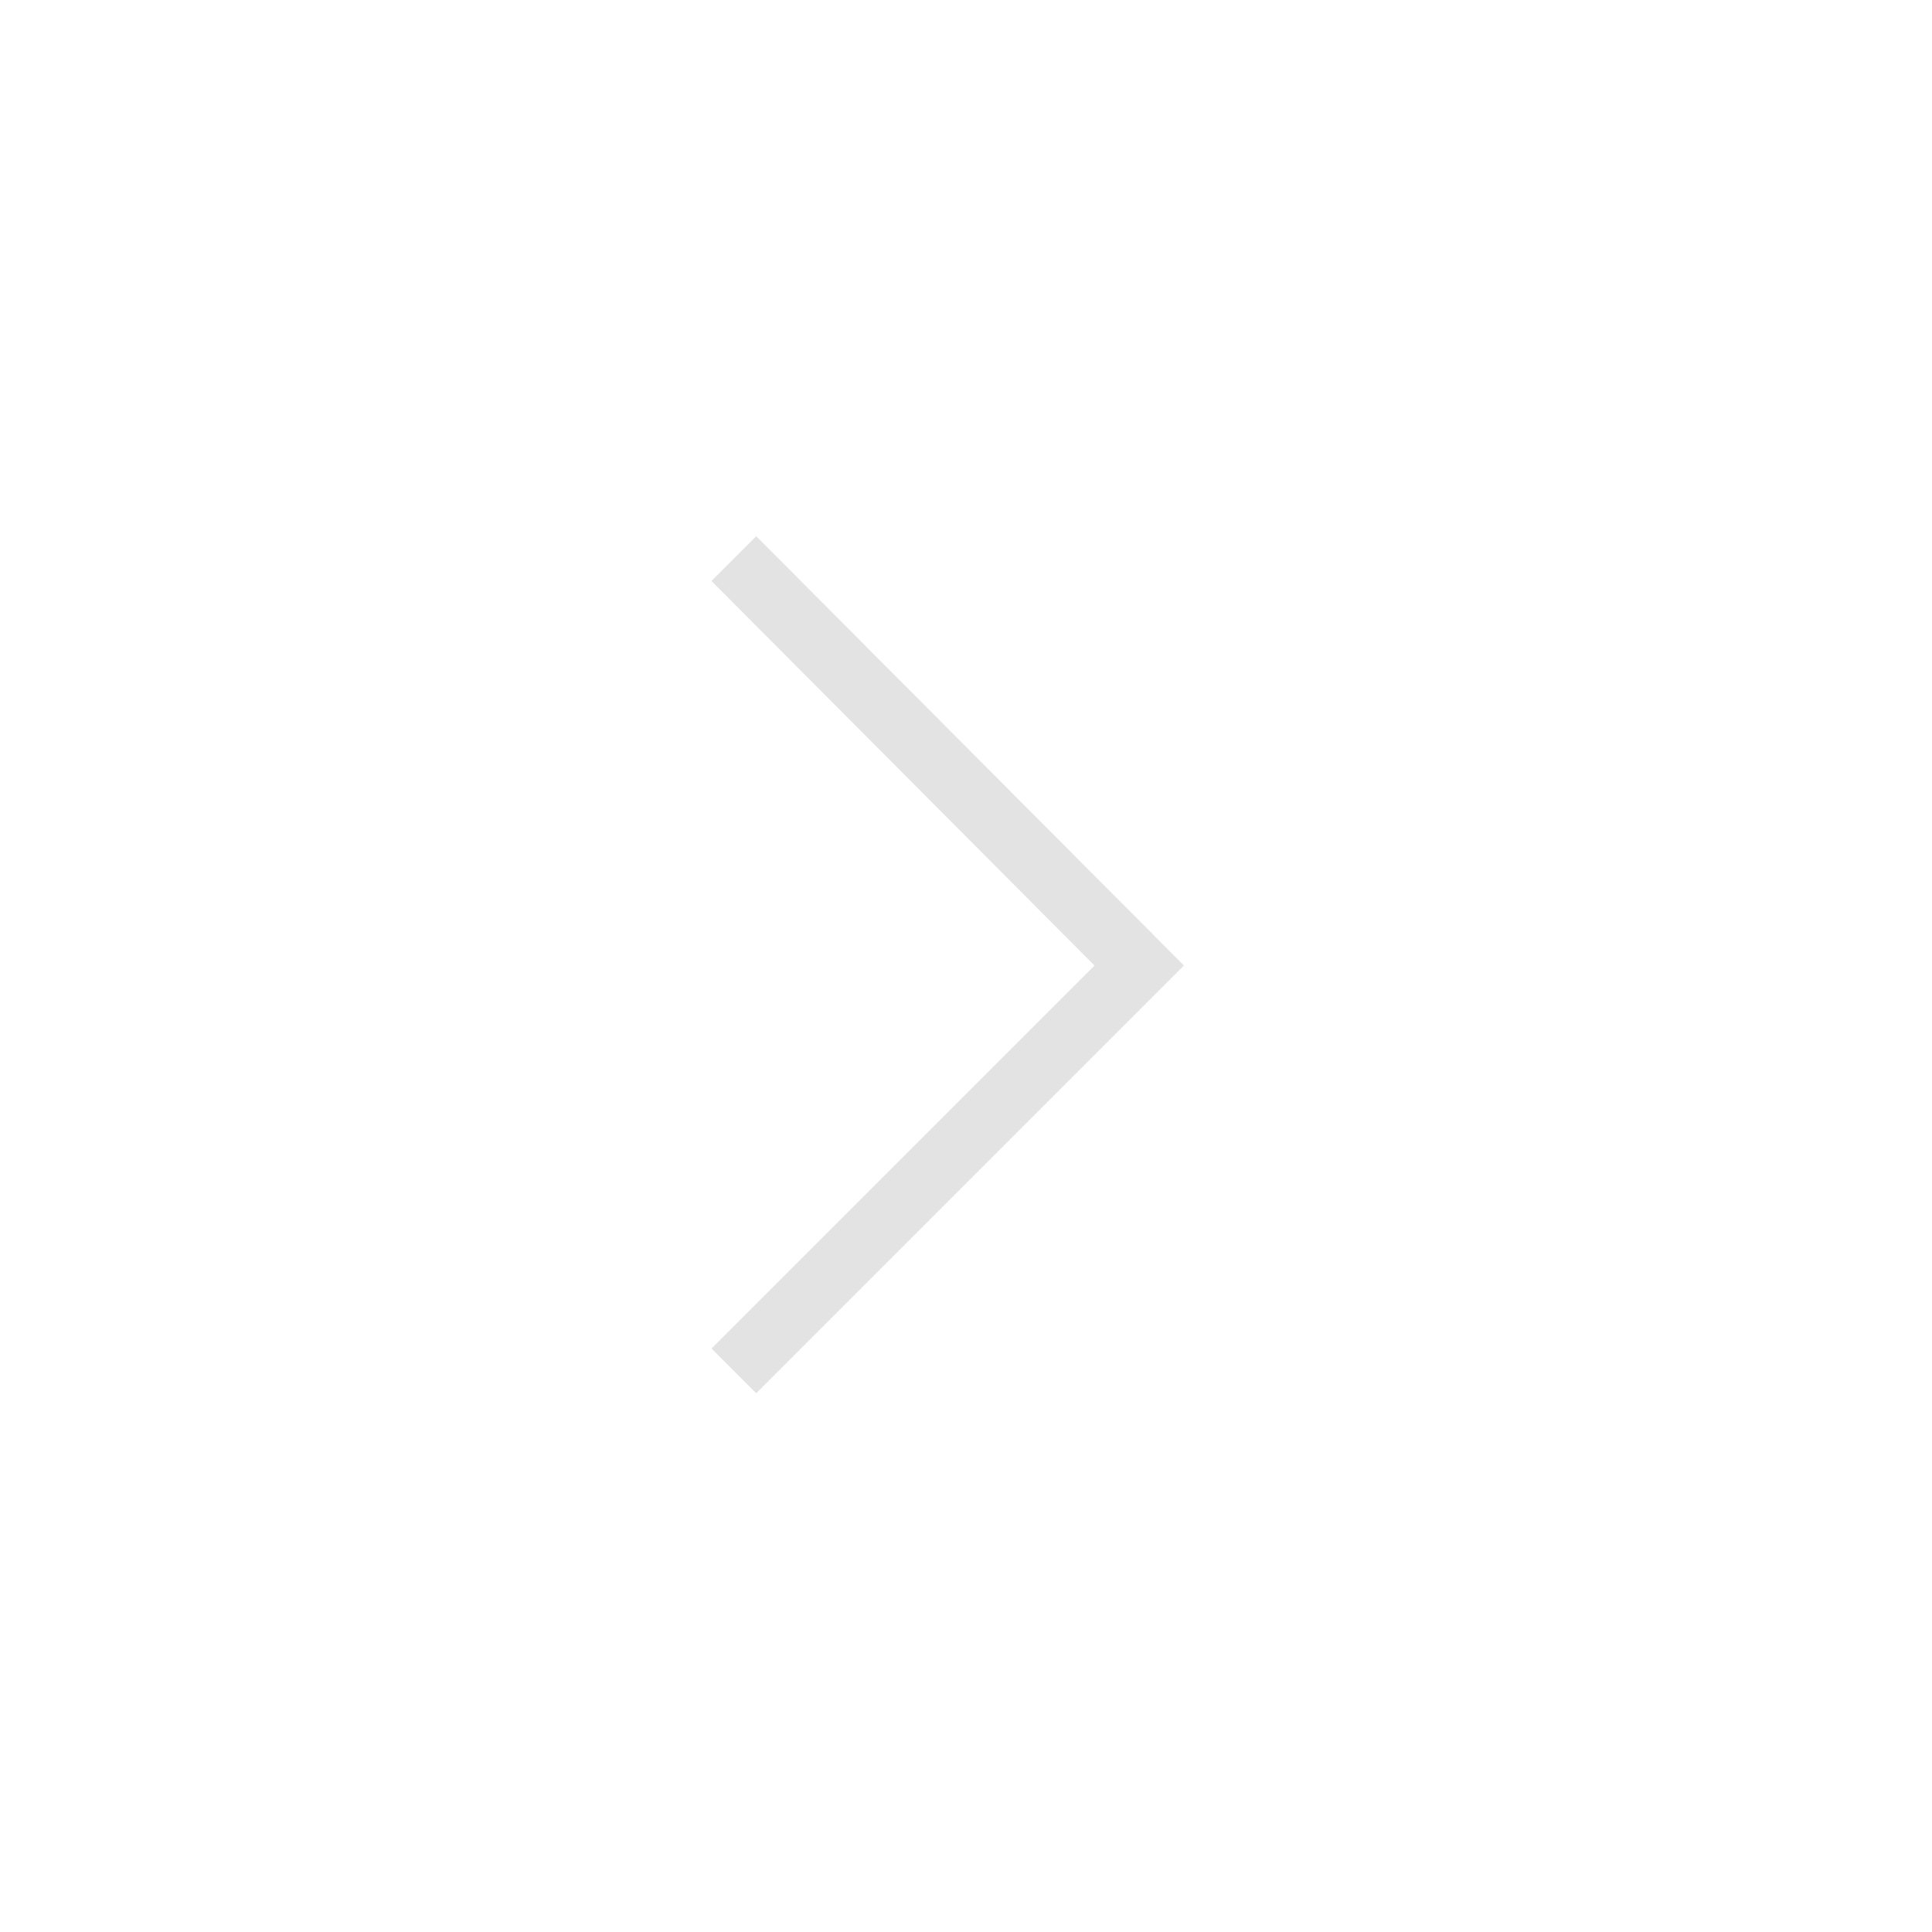
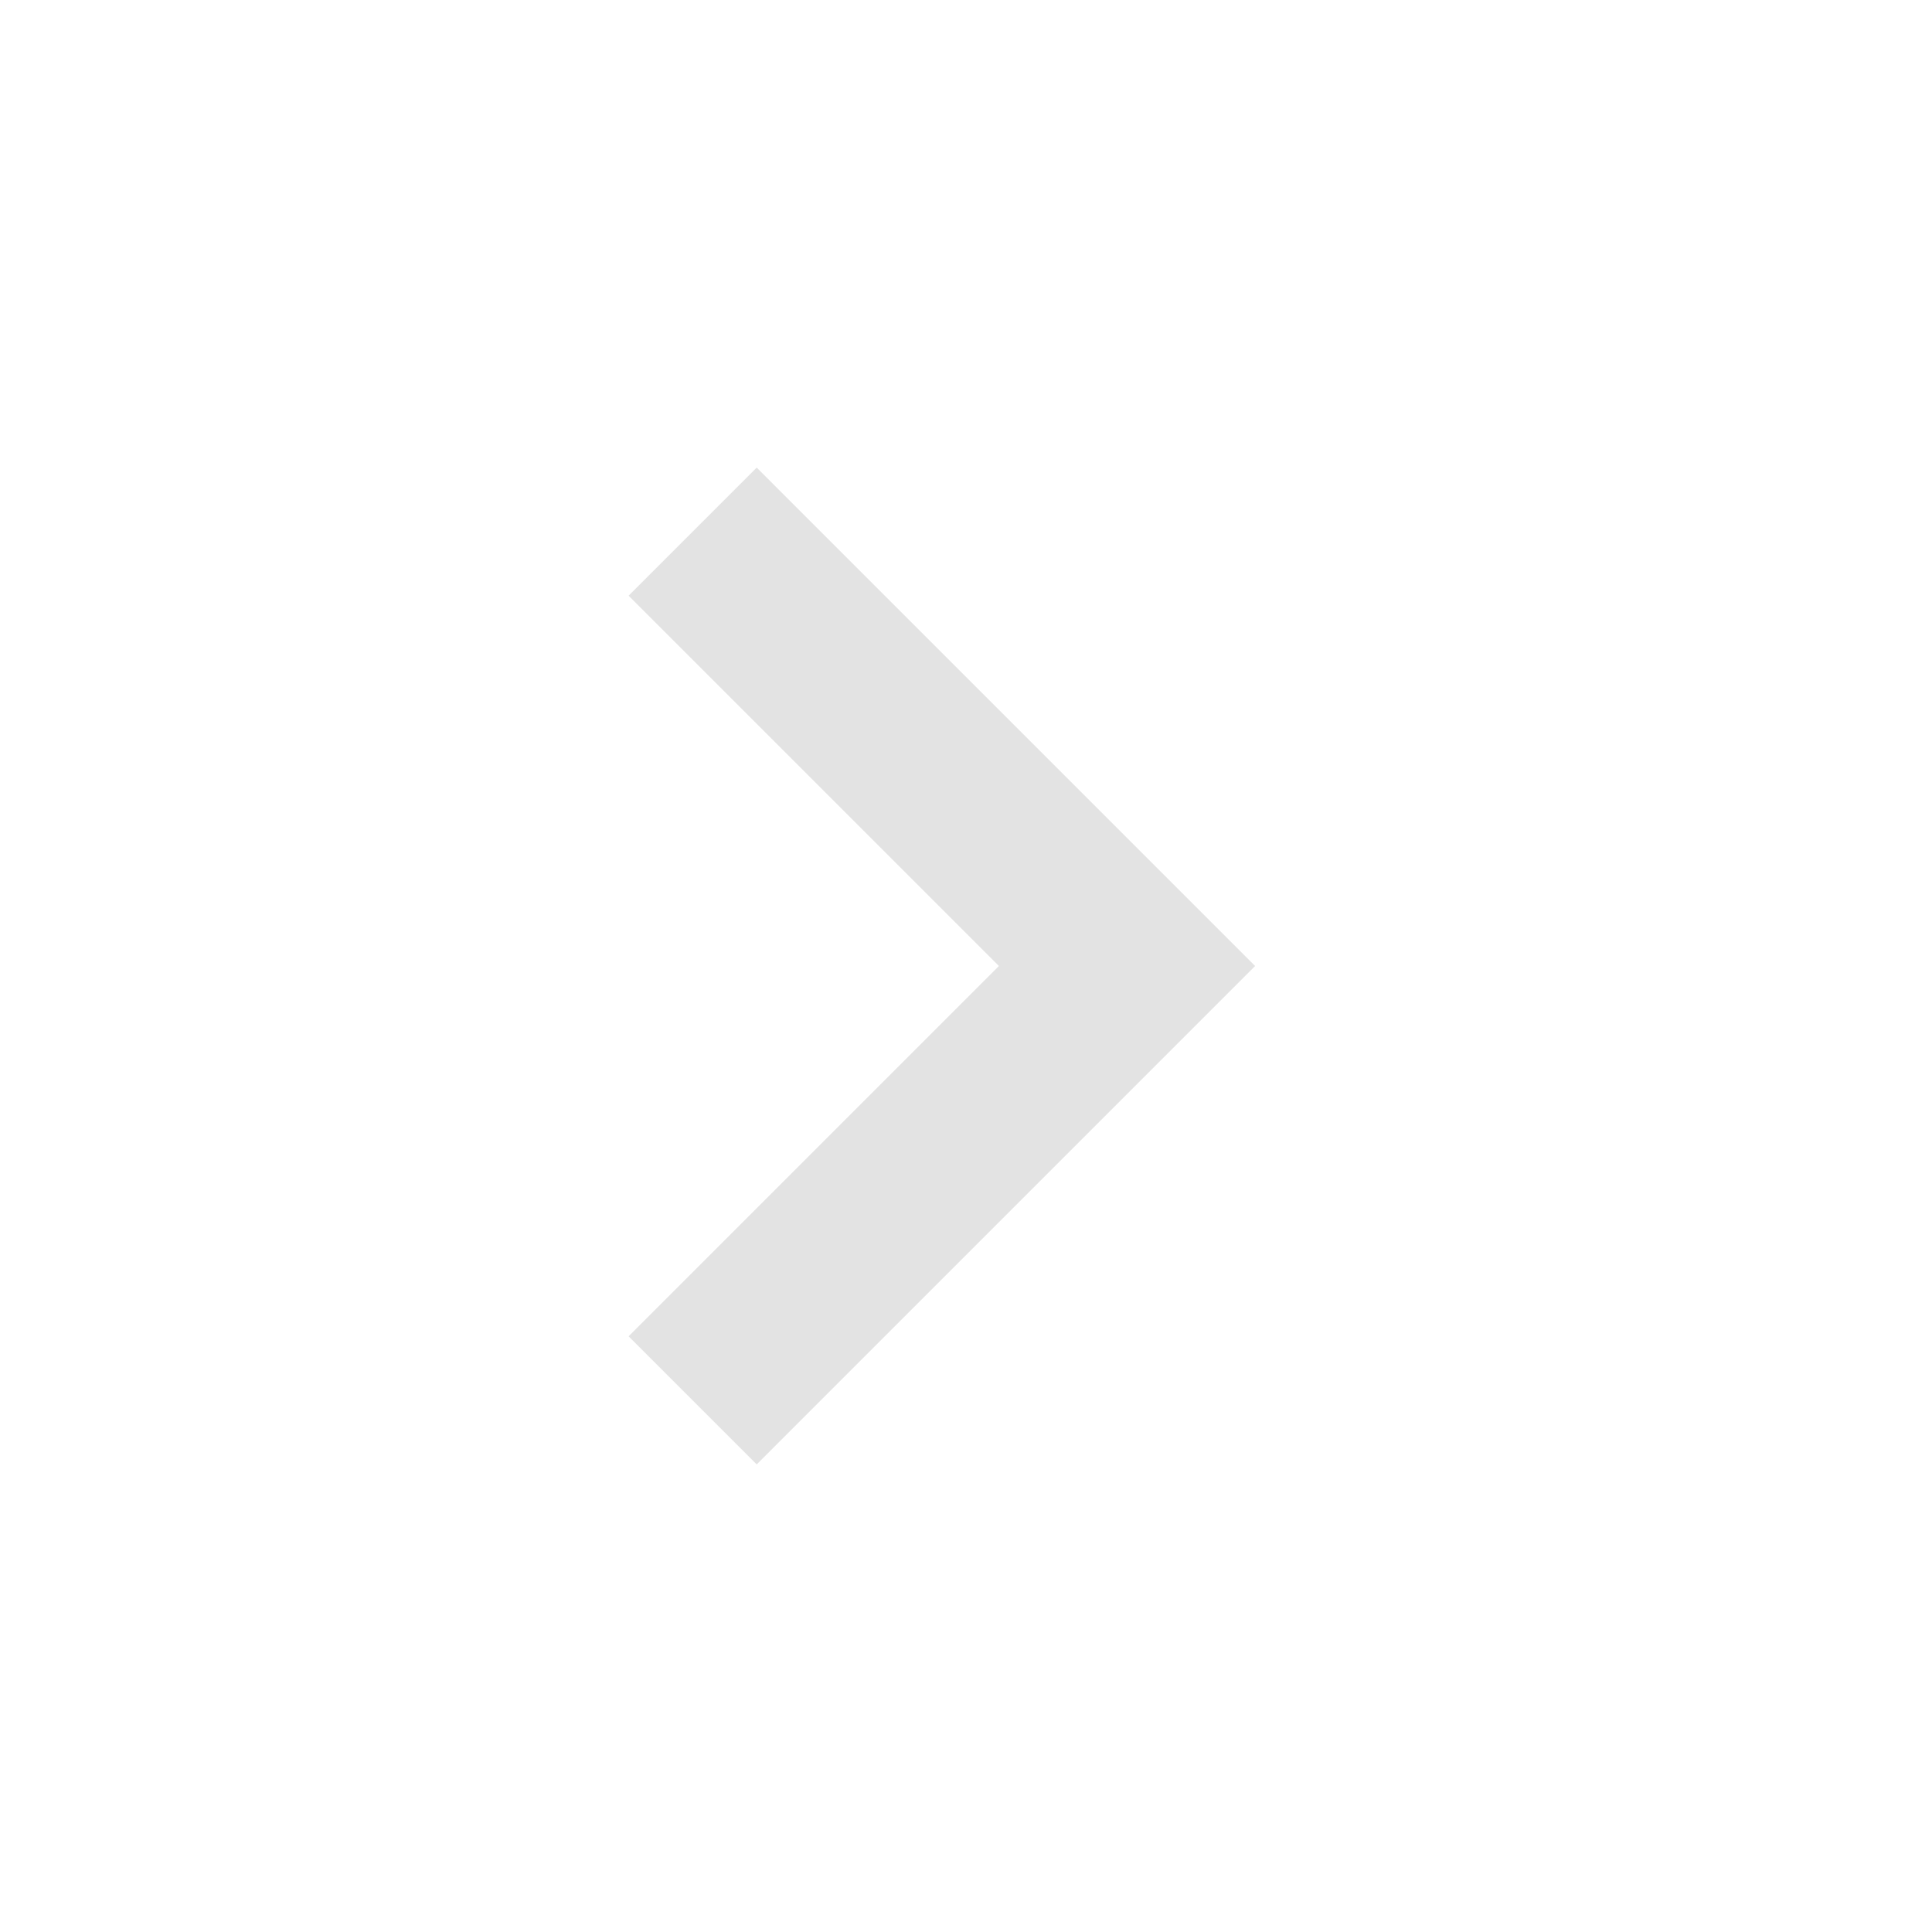
- <svg xmlns="http://www.w3.org/2000/svg" height="48px" viewBox="0 -960 960 960" width="48px" fill="#e3e3e3">
-   <path d="M543.85-480.23 353.54-671.31l22.23-22.23 212.54 213.31-212.54 212.54-22.23-22.23 190.31-190.31Z" />
+ <svg xmlns="http://www.w3.org/2000/svg" height="24px" viewBox="0 -960 960 960" width="24px" fill="#e3e3e3">
+   <path d="m496.35-480-184-184L376-727.65 623.65-480 376-232.35 312.35-296l184-184Z" />
</svg>
